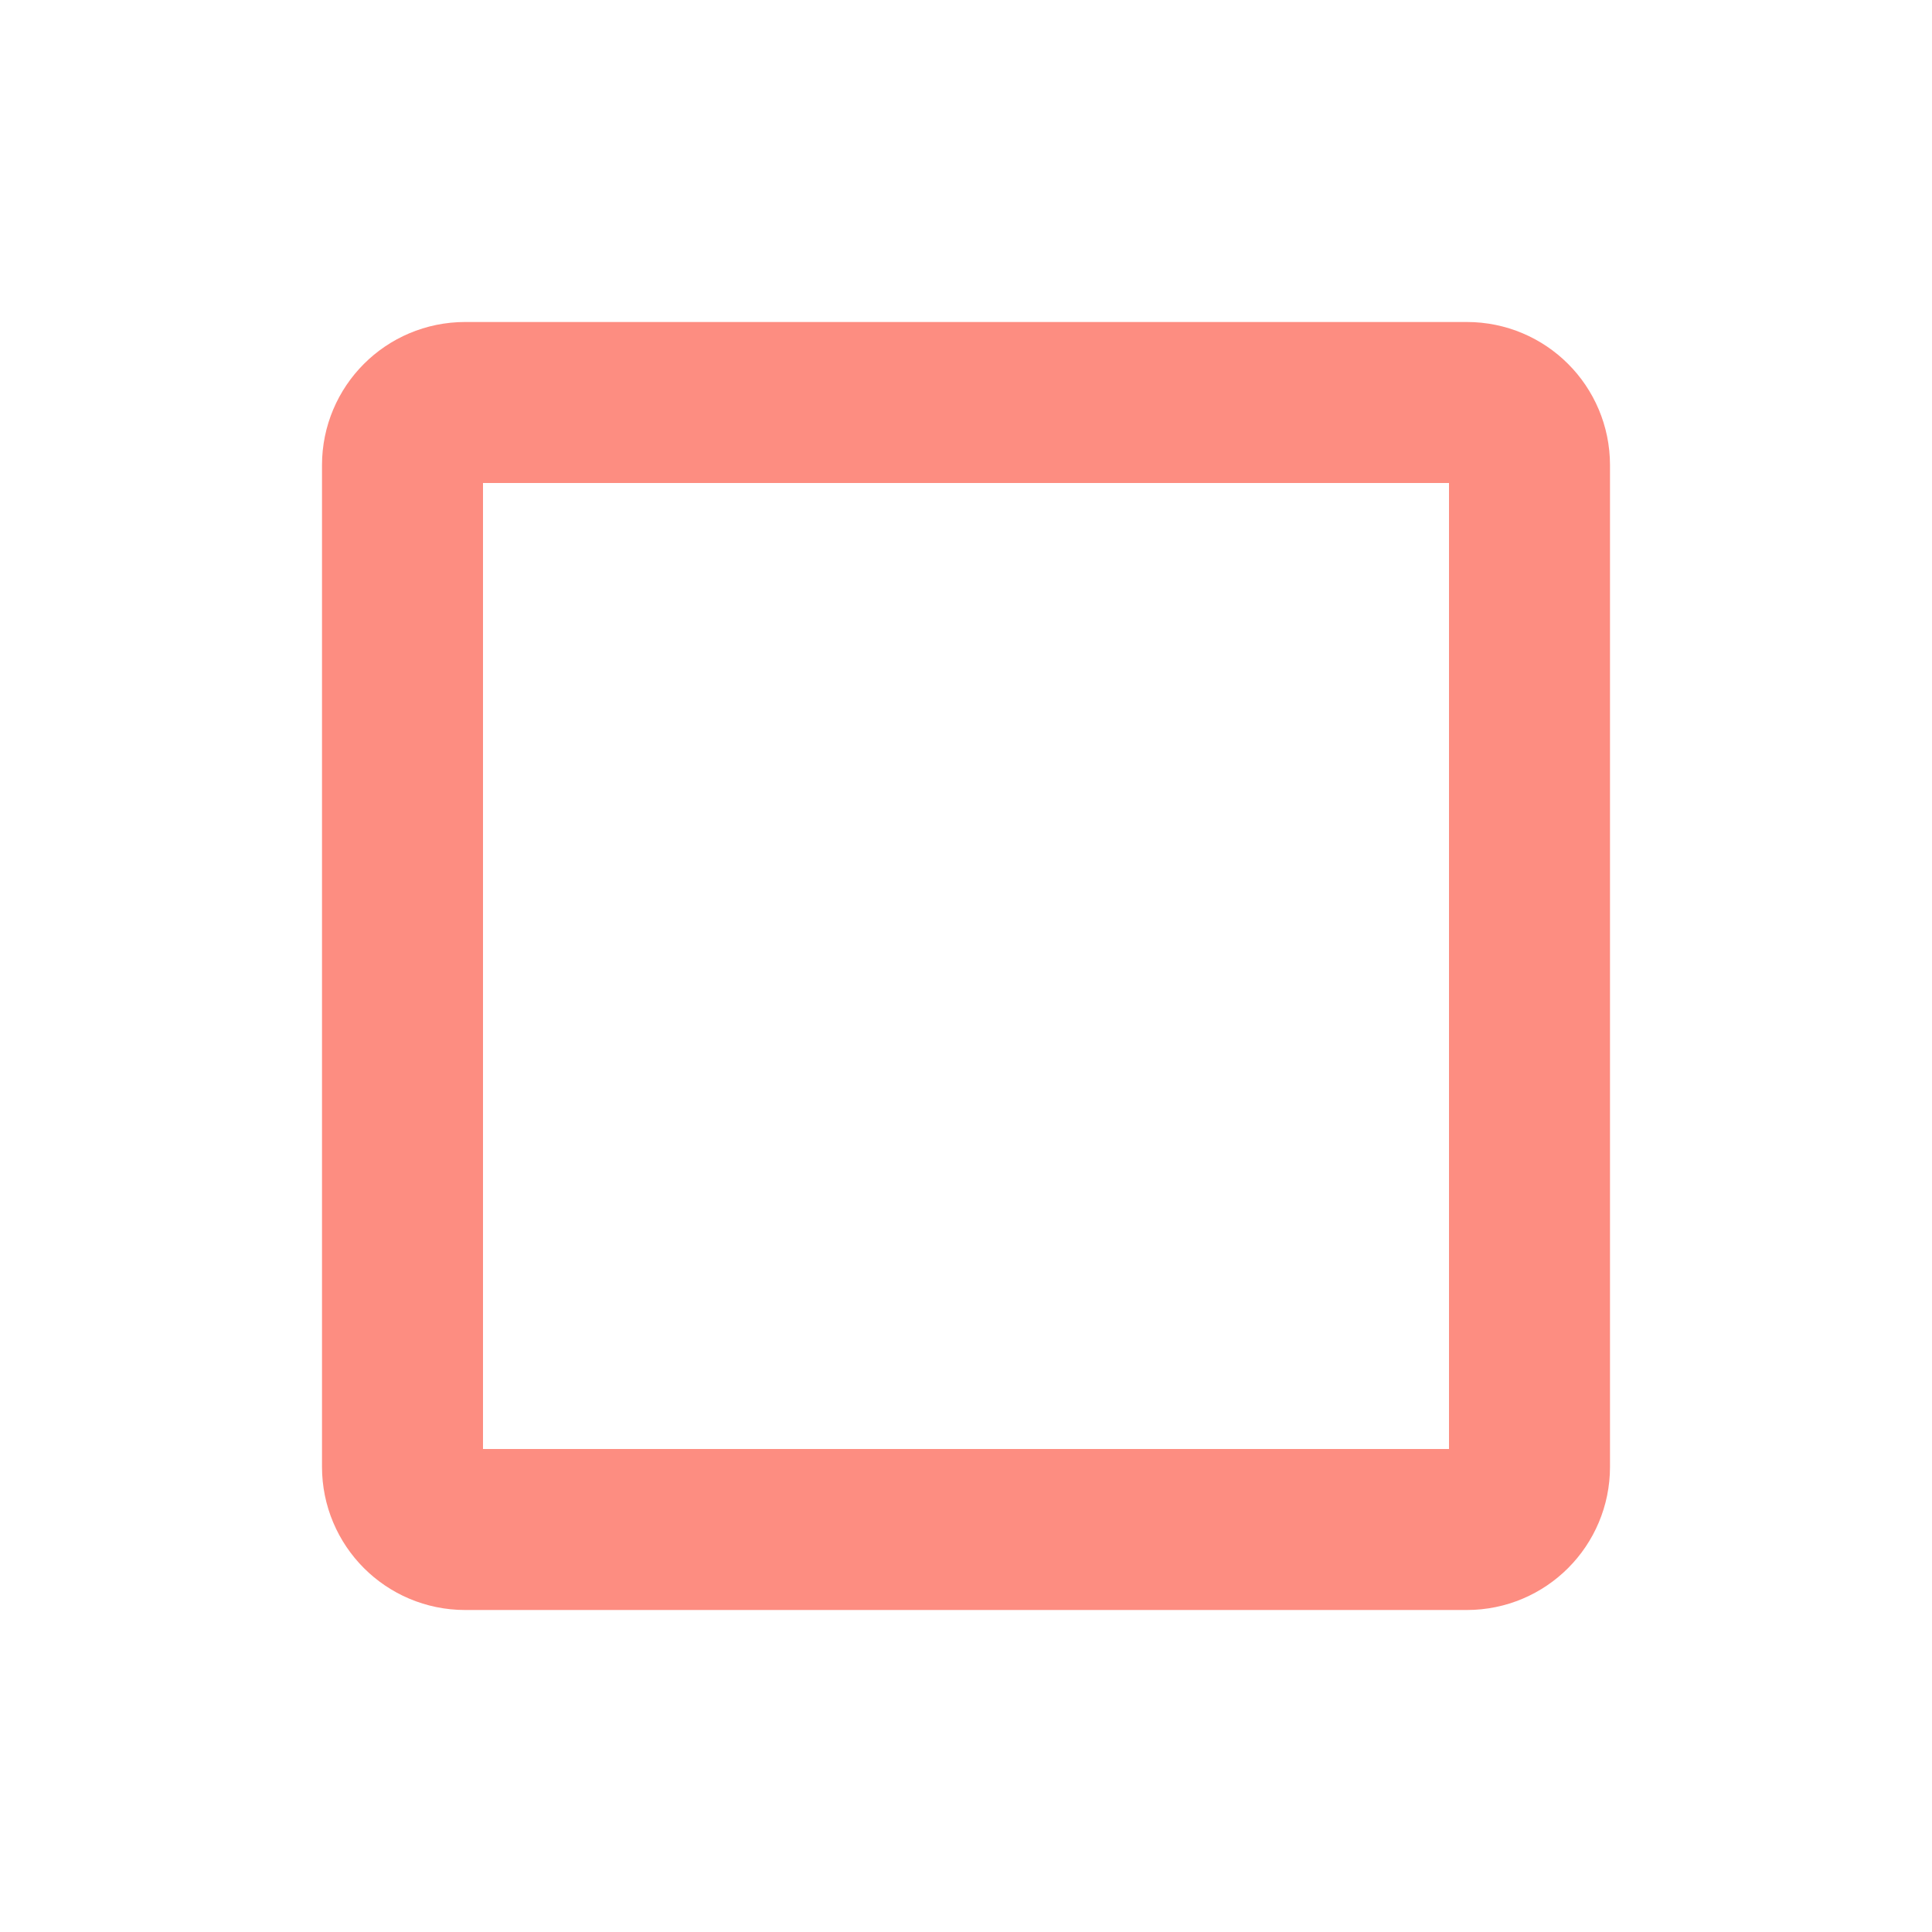
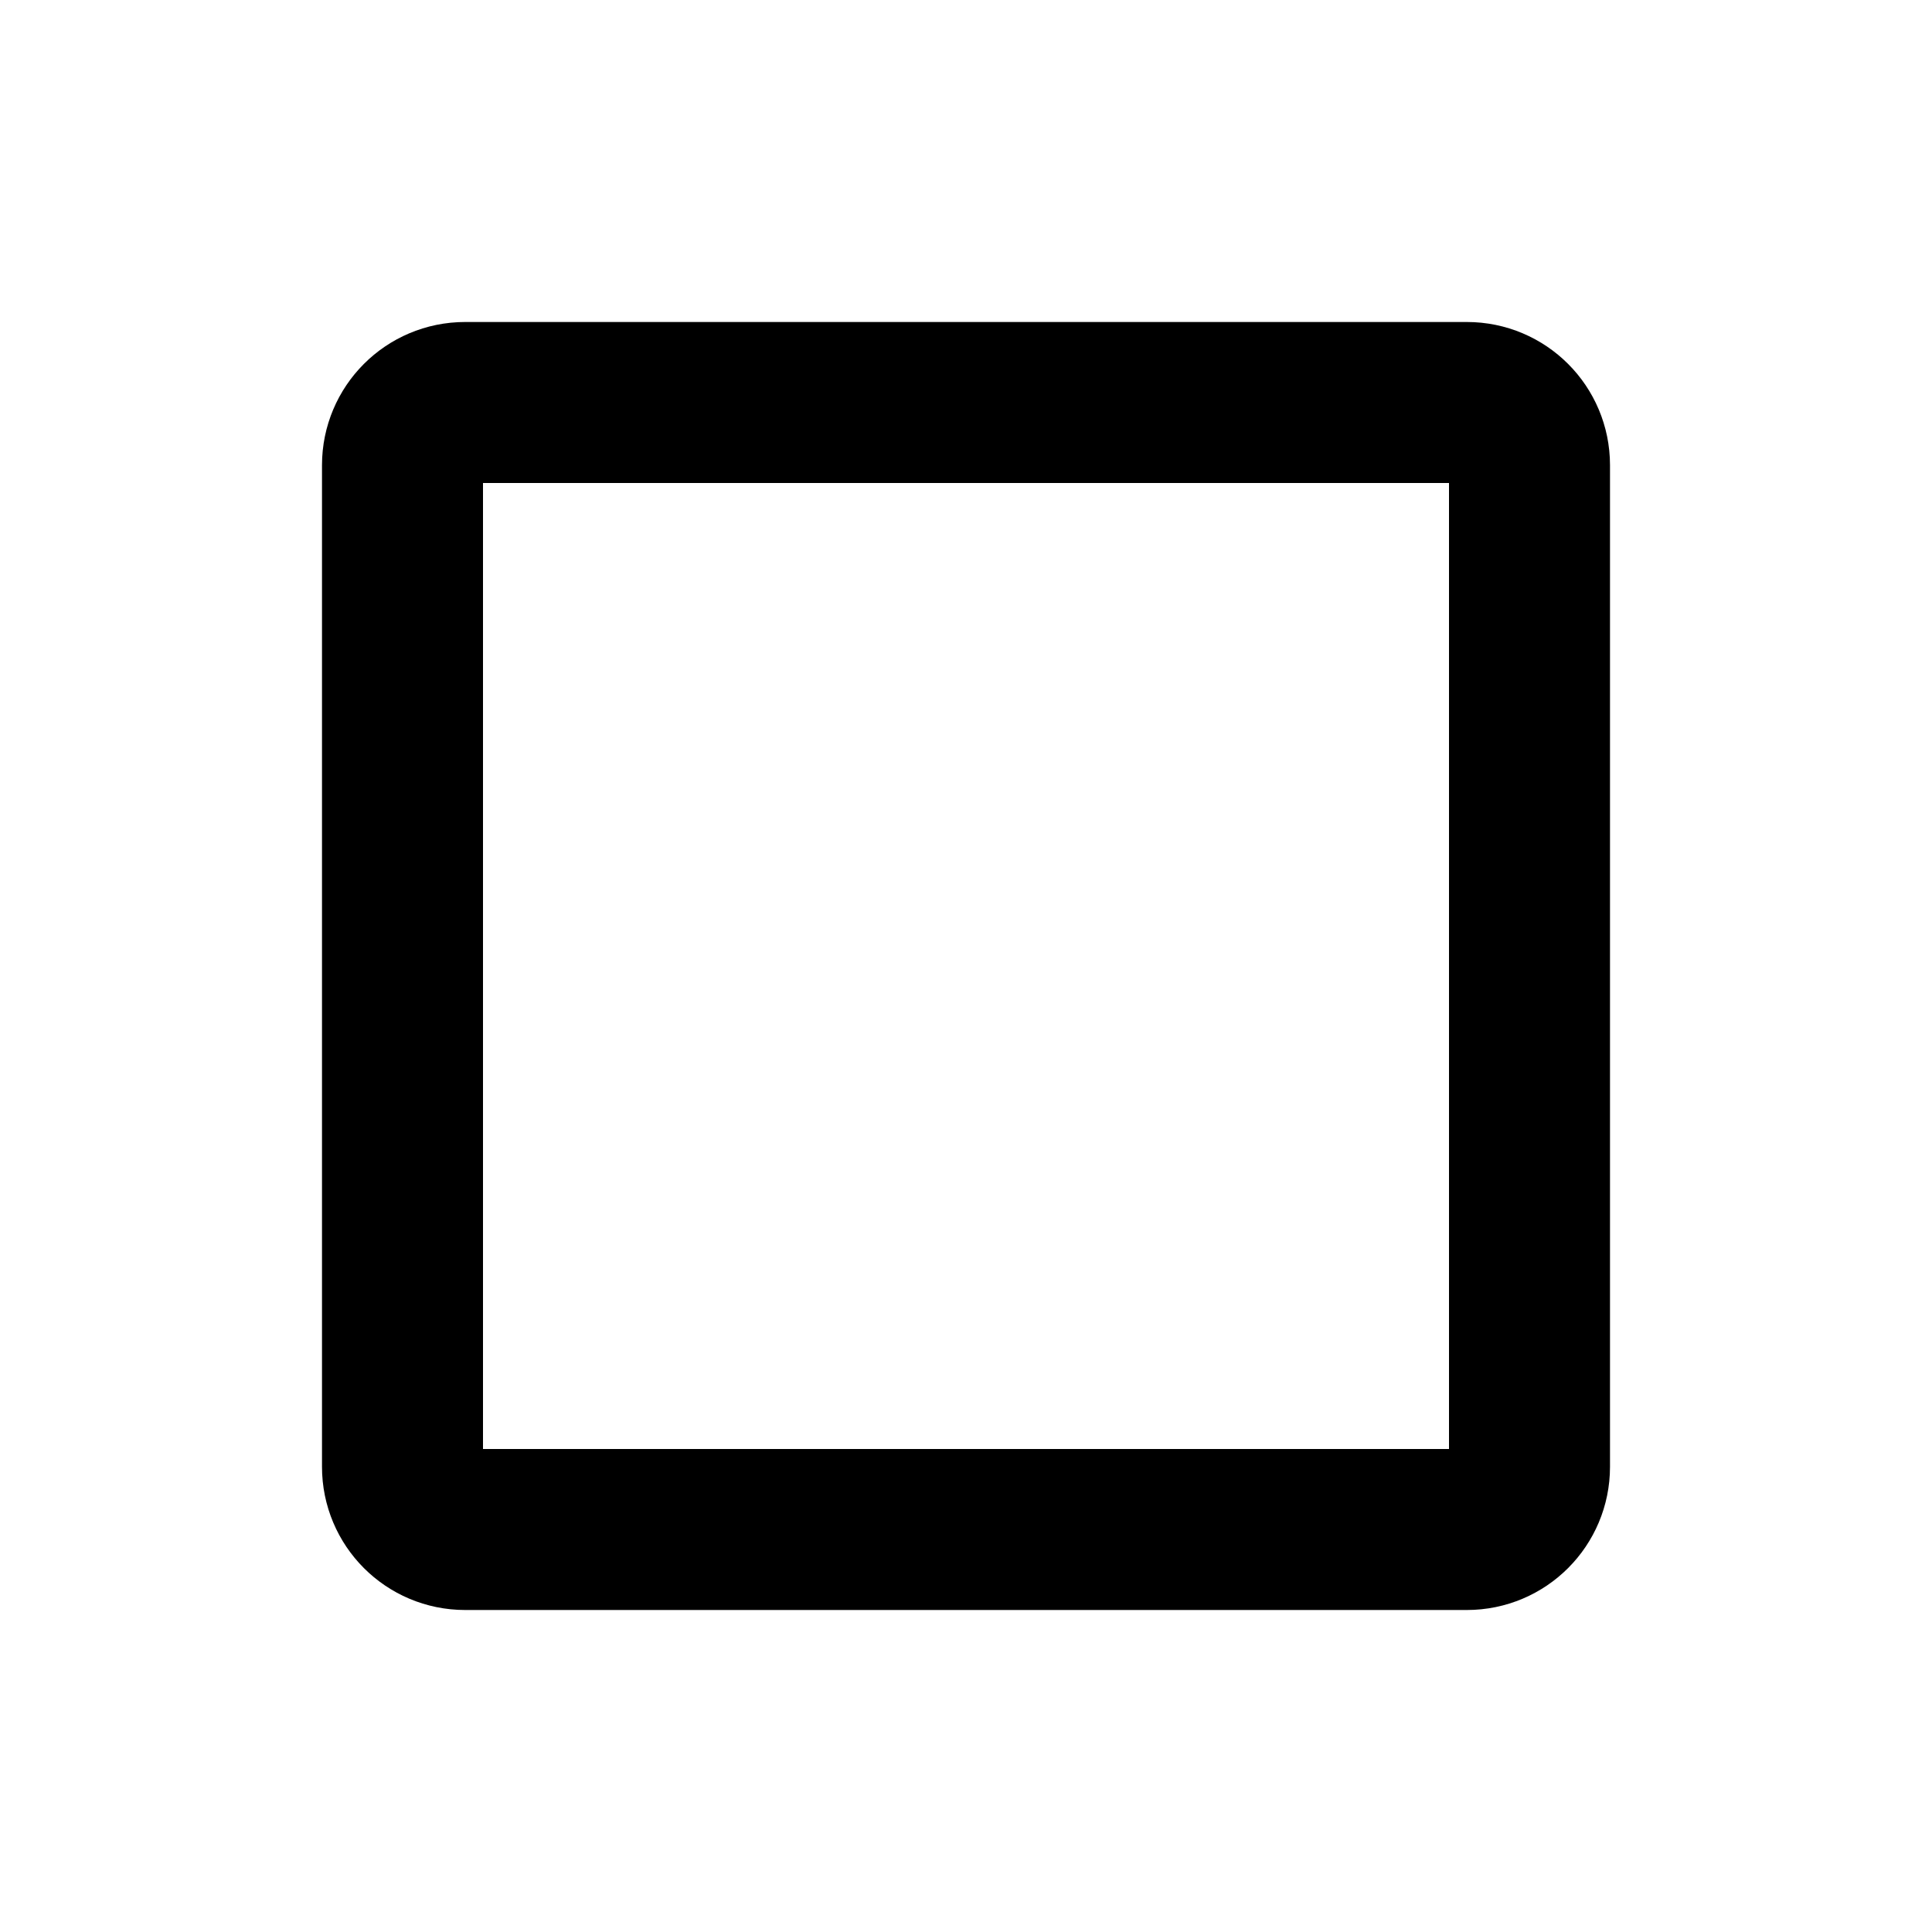
<svg xmlns="http://www.w3.org/2000/svg" width="24" height="24" viewBox="0 0 24 24" fill="none">
-   <path d="M5.778 5H18.222C18.653 5 19 5.349 19 5.778V18.222C19 18.651 18.653 19 18.222 19H5.778C5.347 19 5 18.651 5 18.222V5.778C5 5.349 5.347 5 5.778 5Z" stroke="#FD8D81" stroke-width="2" />
+   <path d="M5.778 5H18.222C18.653 5 19 5.349 19 5.778V18.222C19 18.651 18.653 19 18.222 19H5.778C5.347 19 5 18.651 5 18.222V5.778C5 5.349 5.347 5 5.778 5Z" stroke="currentColor" stroke-width="2" />
</svg>
